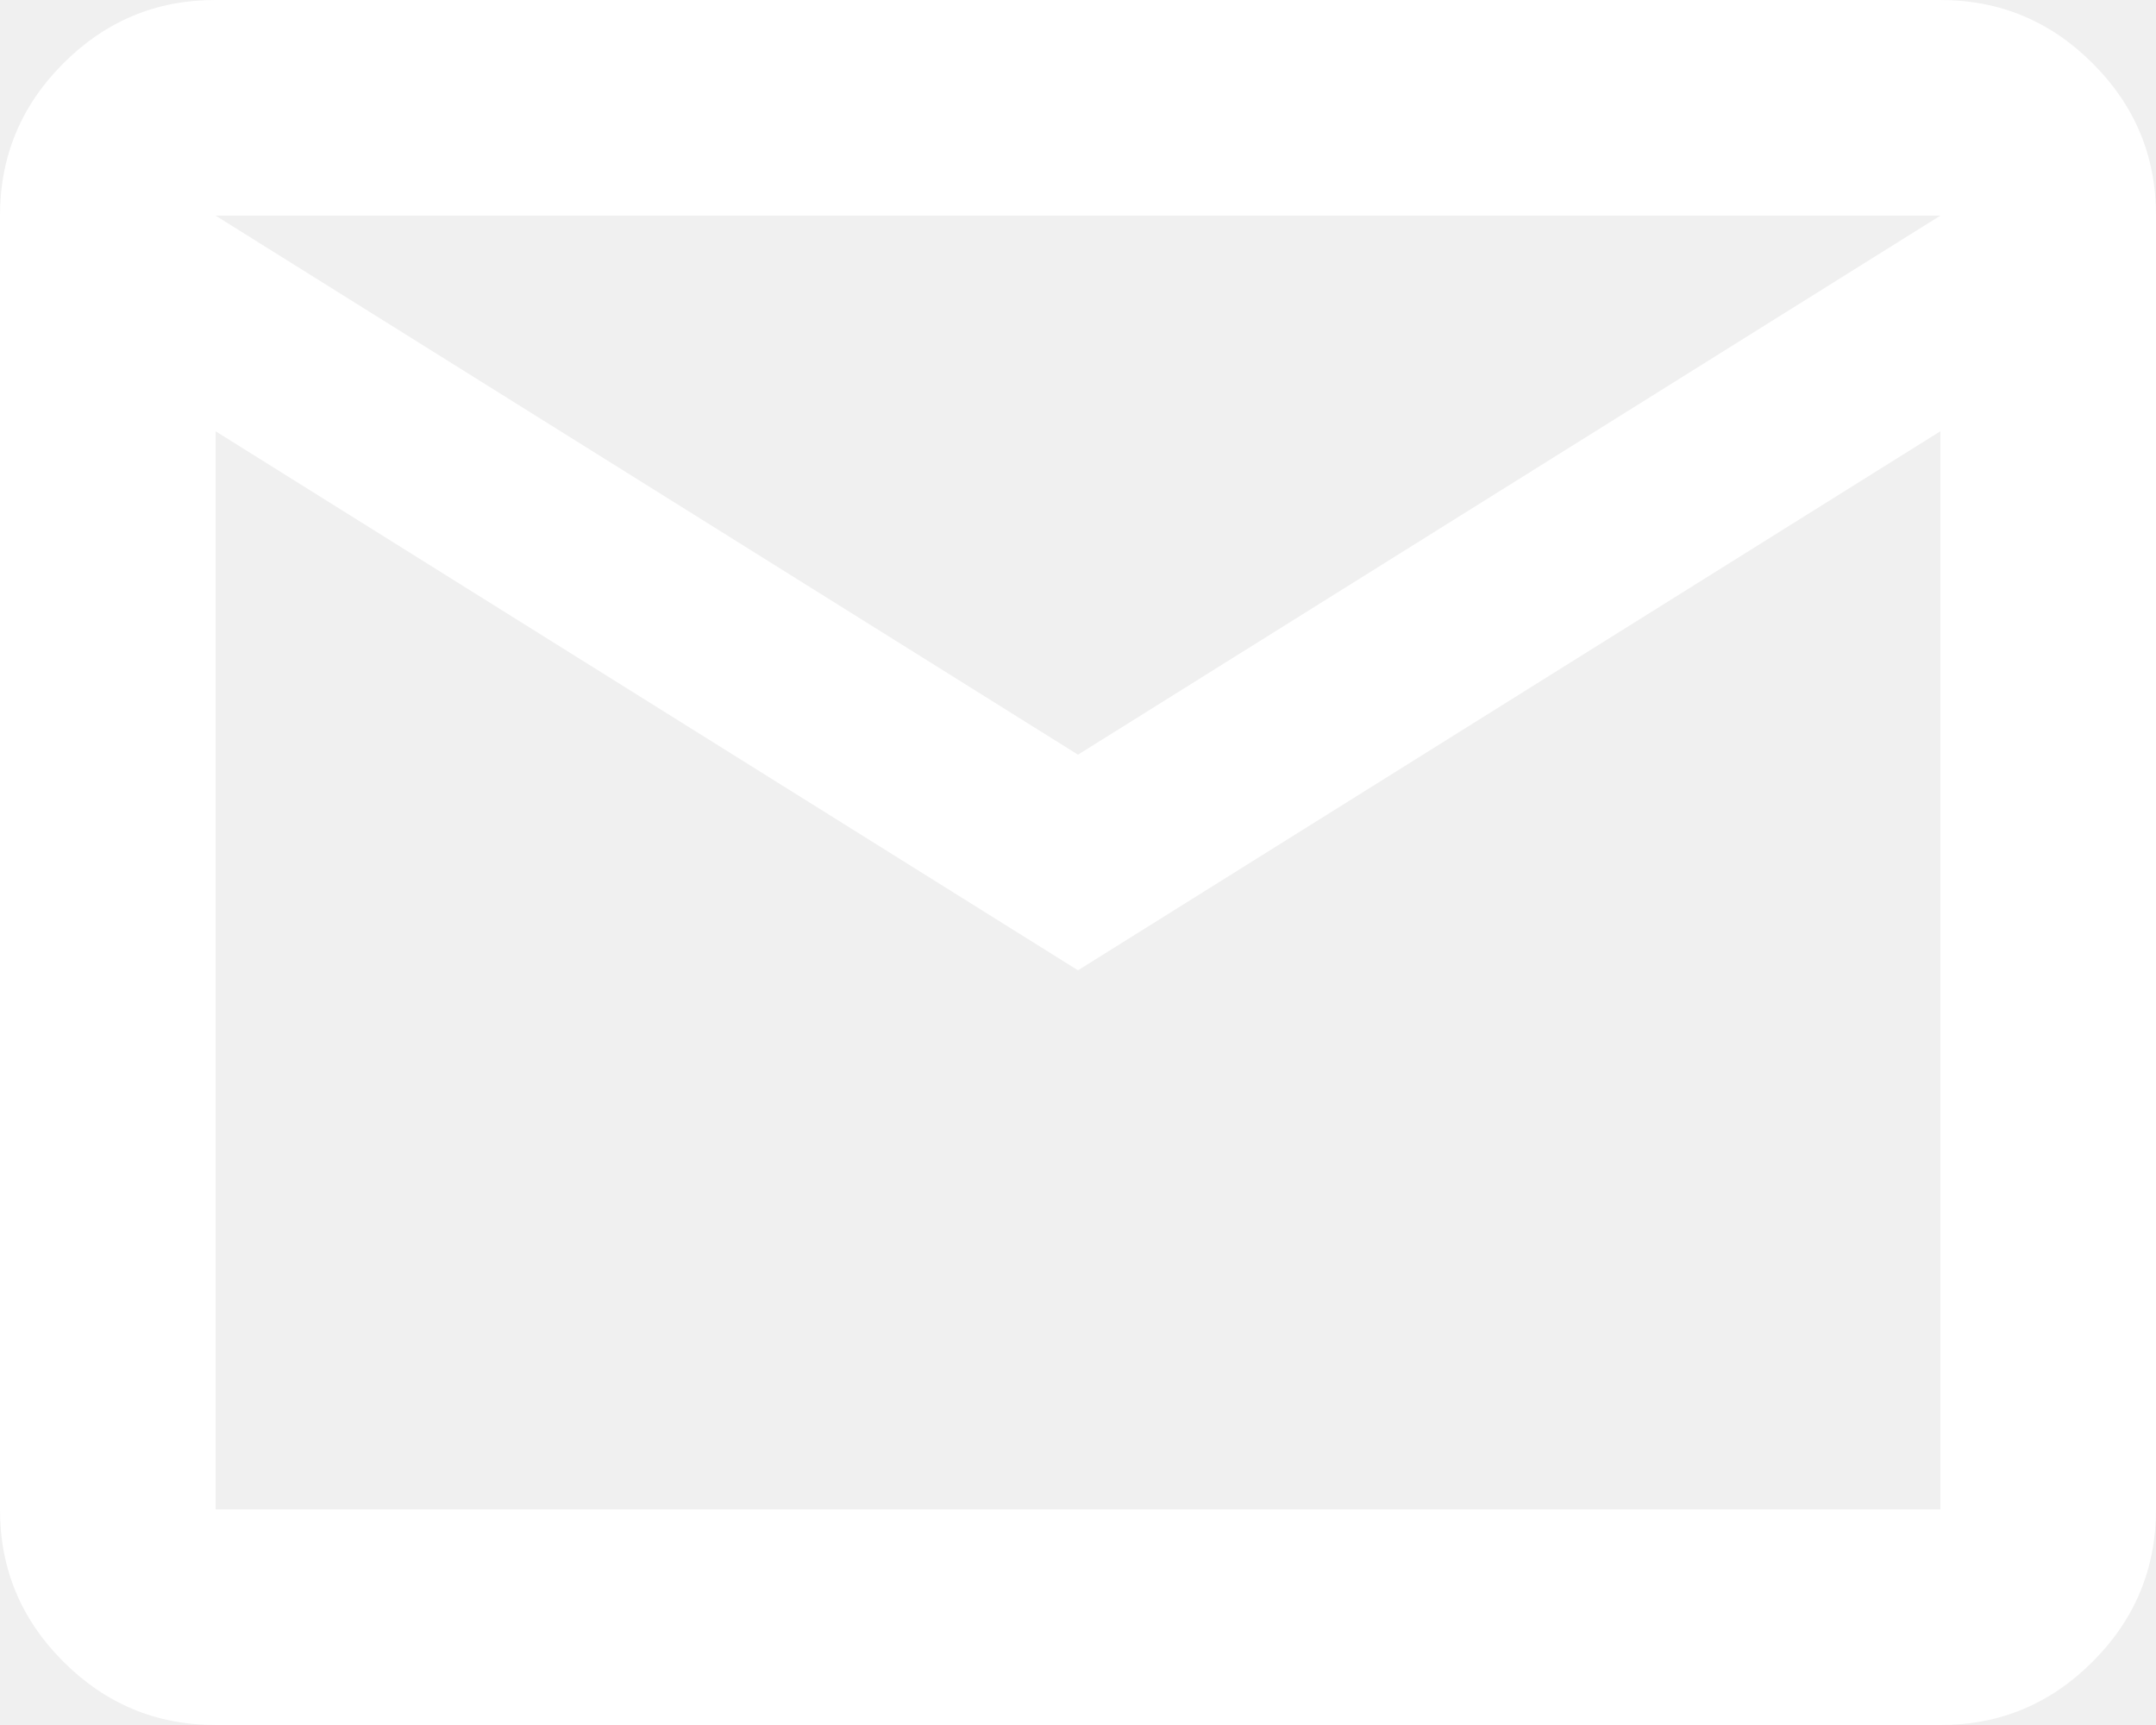
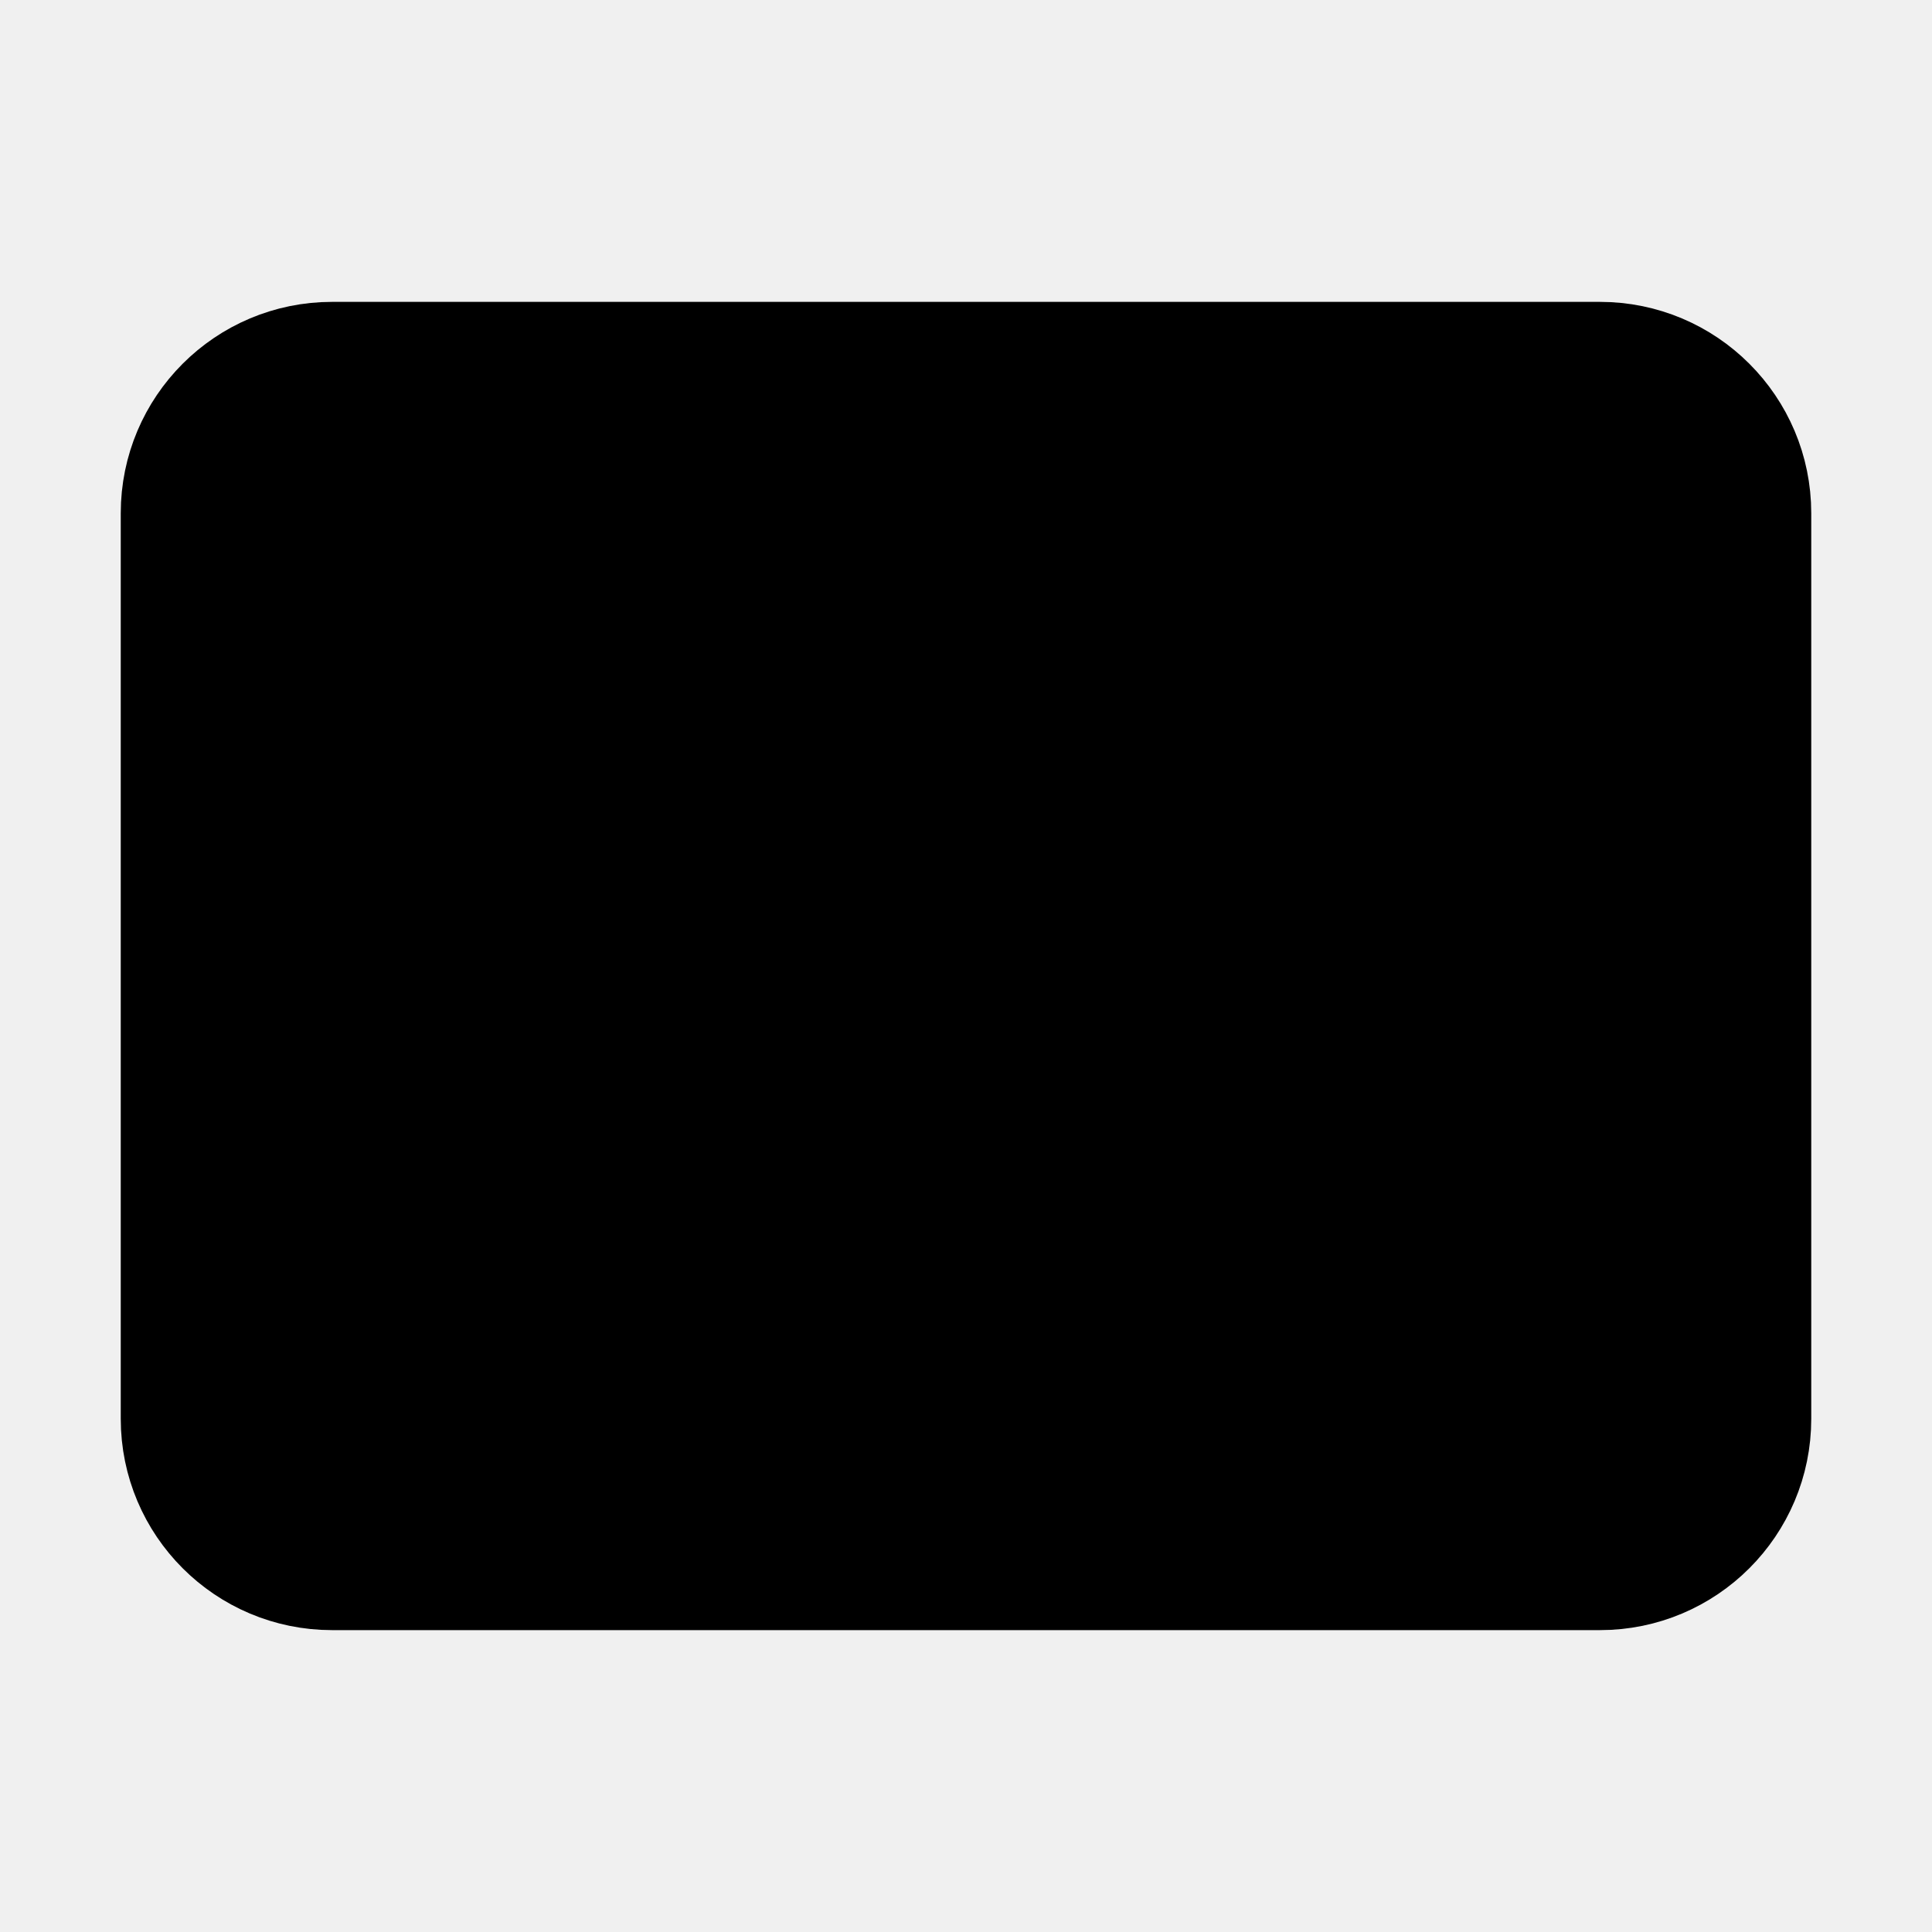
- <svg width="20" height="16" viewBox="0 0 20 16">
-   <path d="M2 16C1.45 16 0.979 15.804 0.587 15.412C0.195 15.02 -0.001 14.549 1.69779e-06 14V2C1.69779e-06 1.45 0.196 0.979 0.588 0.587C0.98 0.195 1.451 -0.001 2 1.69779e-06H18C18.55 1.69779e-06 19.021 0.196 19.413 0.588C19.805 0.98 20.001 1.451 20 2V14C20 14.55 19.804 15.021 19.412 15.413C19.02 15.805 18.549 16.001 18 16H2ZM10 9L2 4V14H18V4L10 9ZM10 7L18 2H2L10 7ZM2 4V2V14V4Z" fill="white" />
+ <svg width="512" height="512" viewBox="0 0 512 512">
+   <path d="M424 96H88C65.909 96 48 113.909 48 136V376C48 398.091 65.909 416 88 416H424C446.091 416 464 398.091 464 376V136C464 113.909 446.091 96 424 96Z" stroke="currentcolor" stroke-width="32" stroke-linecap="round" stroke-linejoin="round" />
+   <path d="M112 160L256 272L400 160" stroke="currentcolor" stroke-width="32" stroke-linecap="round" stroke-linejoin="round" />
</svg>
